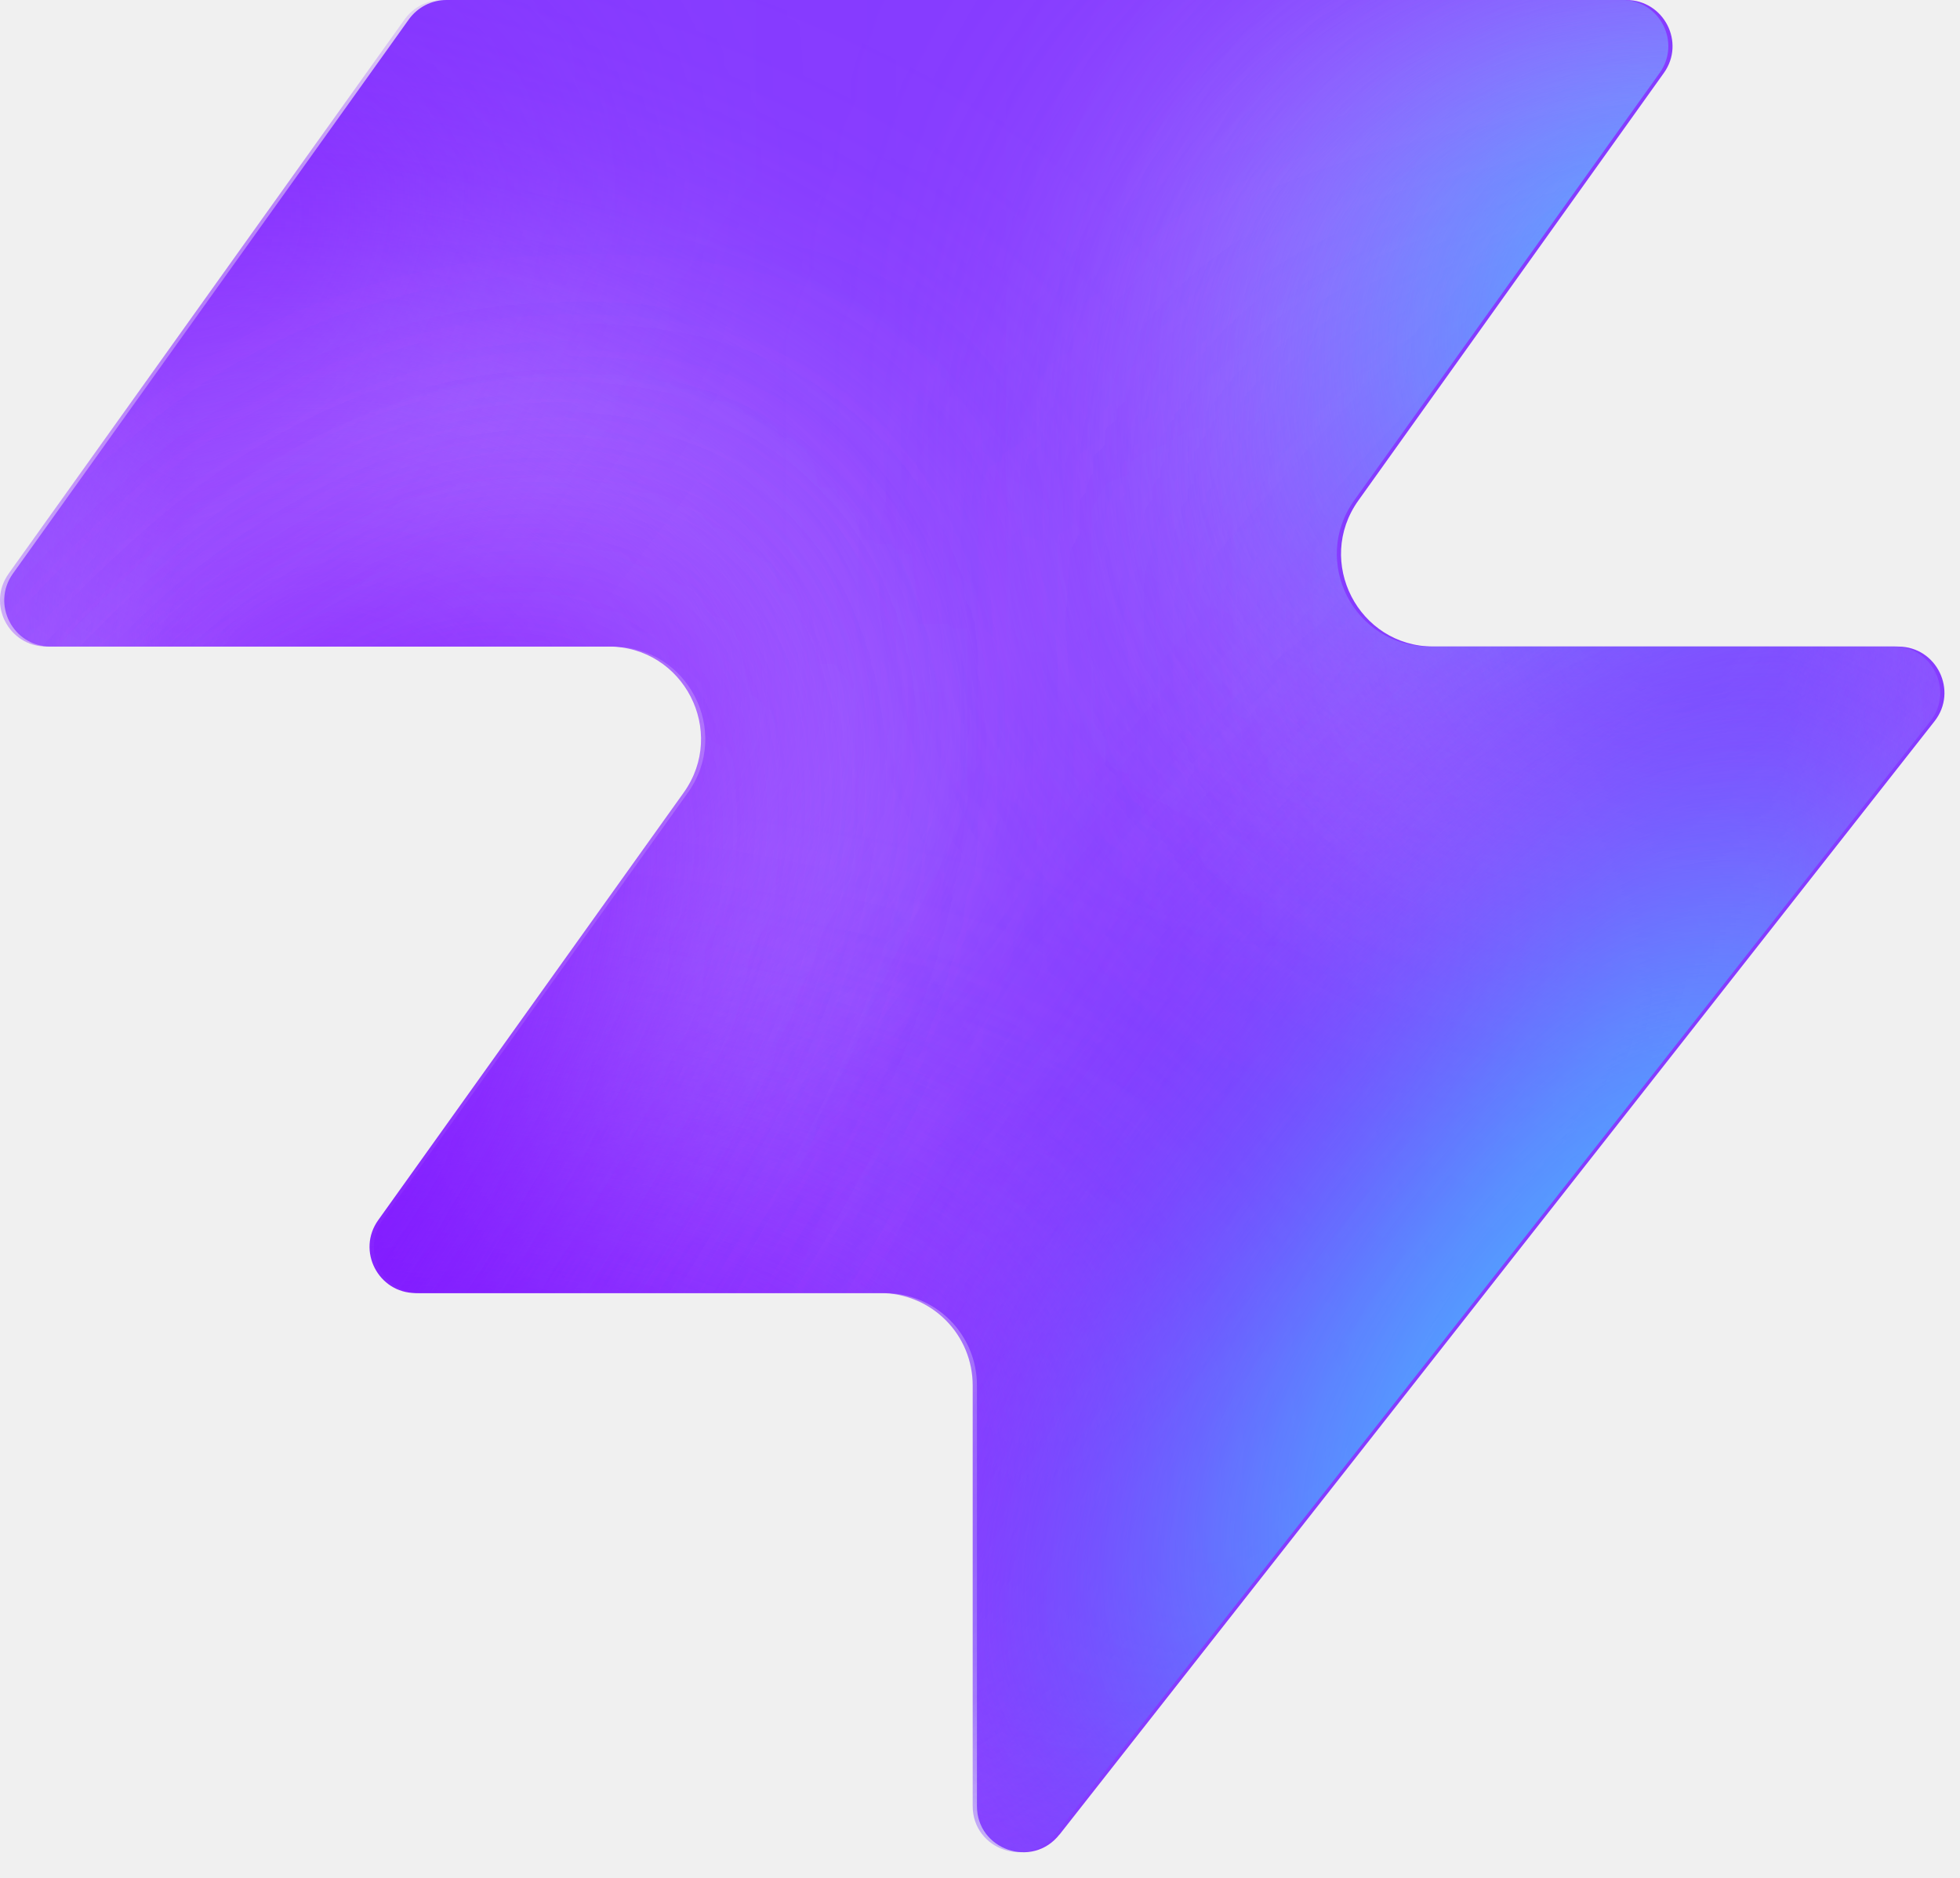
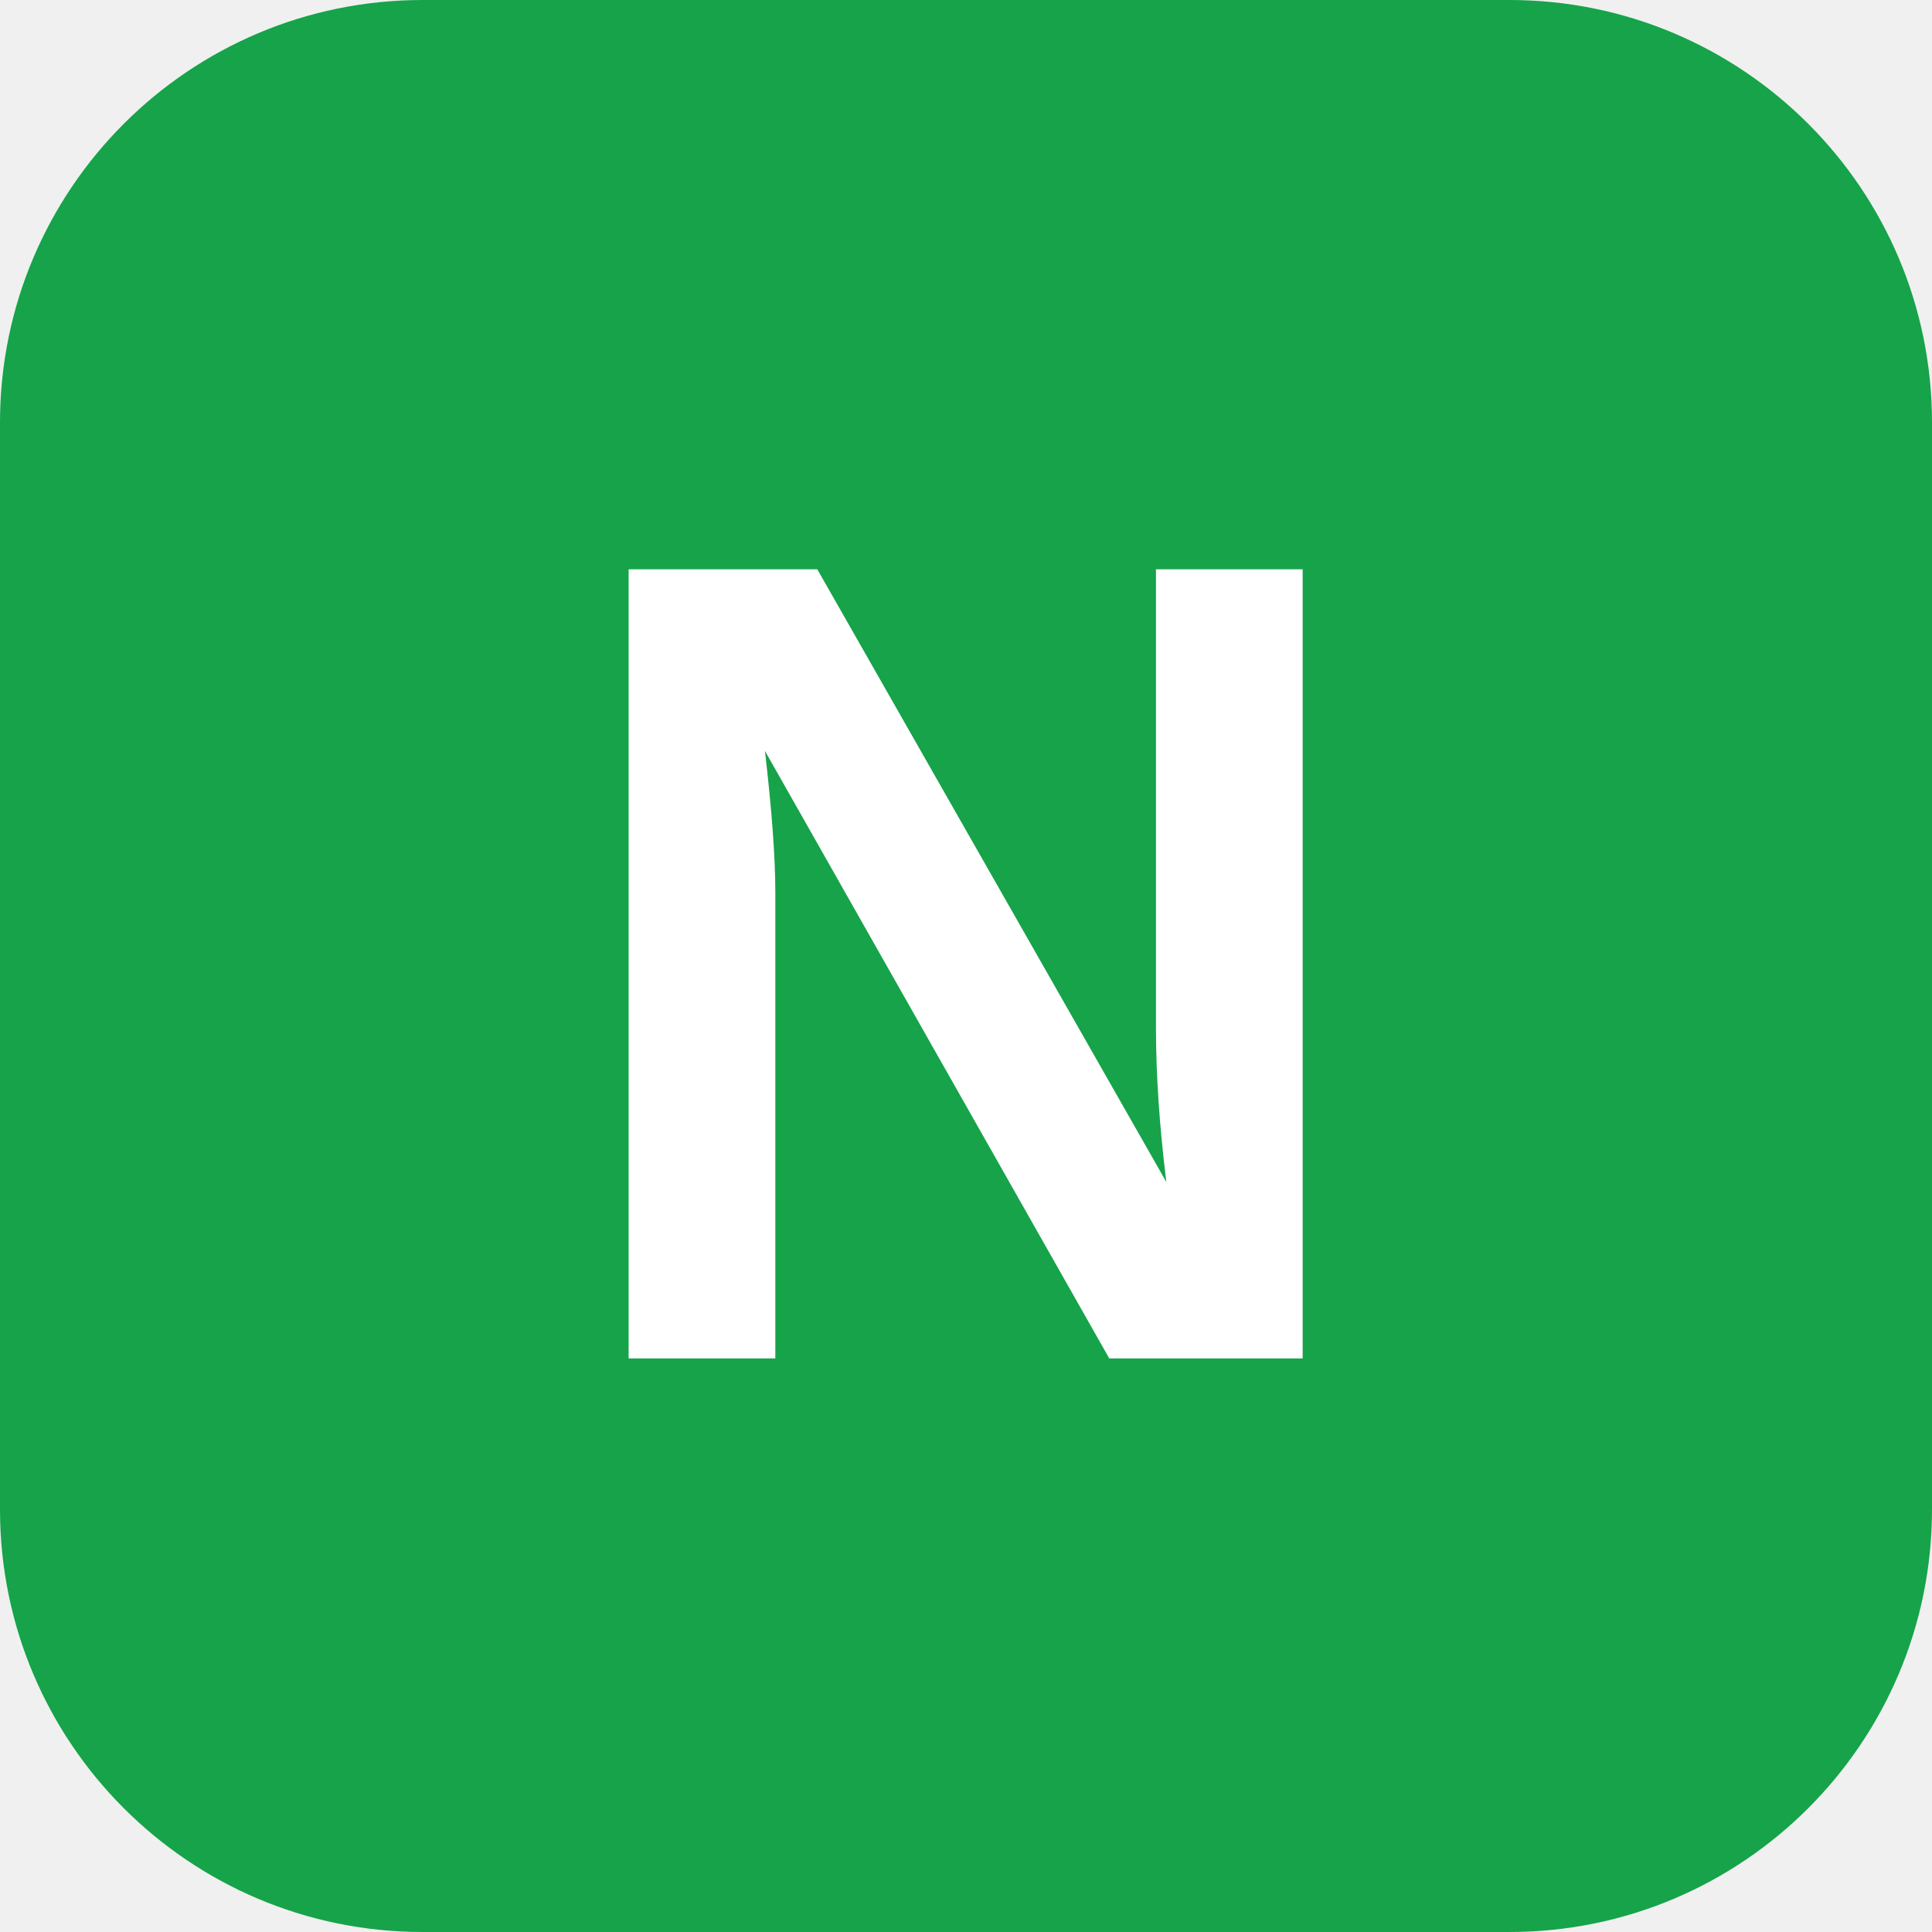
- <svg xmlns="http://www.w3.org/2000/svg" width="48" height="46" fill="none" viewBox="0 0 48 46">
-   <path fill="#863bff" d="M25.946 44.938c-.664.845-2.021.375-2.021-.698V33.937a2.26 2.26 0 0 0-2.262-2.262H10.287c-.92 0-1.456-1.04-.92-1.788l7.48-10.471c1.07-1.497 0-3.578-1.842-3.578H1.237c-.92 0-1.456-1.04-.92-1.788L10.013.474c.214-.297.556-.474.92-.474h28.894c.92 0 1.456 1.04.92 1.788l-7.48 10.471c-1.07 1.498 0 3.579 1.842 3.579h11.377c.943 0 1.473 1.088.89 1.83L25.947 44.94z" style="fill:#863bff;fill:color(display-p3 .525 .23 1);fill-opacity:1" />
-   <mask id="a" width="48" height="46" x="0" y="0" maskUnits="userSpaceOnUse" style="mask-type:alpha">
-     <path fill="#000" d="M25.842 44.938c-.664.844-2.021.375-2.021-.698V33.937a2.26 2.26 0 0 0-2.262-2.262H10.183c-.92 0-1.456-1.04-.92-1.788l7.48-10.471c1.07-1.498 0-3.579-1.842-3.579H1.133c-.92 0-1.456-1.04-.92-1.787L9.91.473c.214-.297.556-.474.92-.474h28.894c.92 0 1.456 1.04.92 1.788l-7.48 10.471c-1.07 1.498 0 3.578 1.842 3.578h11.377c.943 0 1.473 1.088.89 1.832L25.843 44.94z" style="fill:#000;fill-opacity:1" />
-   </mask>
-   <g mask="url(#a)">
-     <g filter="url(#b)">
-       <ellipse cx="5.508" cy="14.704" fill="#ede6ff" rx="5.508" ry="14.704" style="fill:#ede6ff;fill:color(display-p3 .927 .903 1);fill-opacity:1" transform="matrix(.00324 1 1 -.00324 -4.47 31.516)" />
-     </g>
-     <g filter="url(#c)">
-       <ellipse cx="10.399" cy="29.851" fill="#ede6ff" rx="10.399" ry="29.851" style="fill:#ede6ff;fill:color(display-p3 .927 .903 1);fill-opacity:1" transform="matrix(.00324 1 1 -.00324 -39.328 7.883)" />
-     </g>
-     <g filter="url(#d)">
-       <ellipse cx="5.508" cy="30.487" fill="#7e14ff" rx="5.508" ry="30.487" style="fill:#7e14ff;fill:color(display-p3 .492 .077 1);fill-opacity:1" transform="rotate(89.814 -25.913 -14.639)scale(1 -1)" />
-     </g>
-     <g filter="url(#e)">
-       <ellipse cx="5.508" cy="30.599" fill="#7e14ff" rx="5.508" ry="30.599" style="fill:#7e14ff;fill:color(display-p3 .492 .077 1);fill-opacity:1" transform="rotate(89.814 -32.644 -3.334)scale(1 -1)" />
-     </g>
-     <g filter="url(#f)">
-       <ellipse cx="5.508" cy="30.599" fill="#7e14ff" rx="5.508" ry="30.599" style="fill:#7e14ff;fill:color(display-p3 .492 .077 1);fill-opacity:1" transform="matrix(.00324 1 1 -.00324 -34.34 30.47)" />
-     </g>
-     <g filter="url(#g)">
-       <ellipse cx="14.072" cy="22.078" fill="#ede6ff" rx="14.072" ry="22.078" style="fill:#ede6ff;fill:color(display-p3 .927 .903 1);fill-opacity:1" transform="rotate(93.35 24.506 48.493)scale(-1 1)" />
-     </g>
-     <g filter="url(#h)">
-       <ellipse cx="3.47" cy="21.501" fill="#7e14ff" rx="3.47" ry="21.501" style="fill:#7e14ff;fill:color(display-p3 .492 .077 1);fill-opacity:1" transform="rotate(89.009 28.708 47.59)scale(-1 1)" />
-     </g>
-     <g filter="url(#i)">
-       <ellipse cx="3.47" cy="21.501" fill="#7e14ff" rx="3.47" ry="21.501" style="fill:#7e14ff;fill:color(display-p3 .492 .077 1);fill-opacity:1" transform="rotate(89.009 28.708 47.59)scale(-1 1)" />
-     </g>
-     <g filter="url(#j)">
-       <ellipse cx=".387" cy="8.972" fill="#7e14ff" rx="4.407" ry="29.108" style="fill:#7e14ff;fill:color(display-p3 .492 .077 1);fill-opacity:1" transform="rotate(39.51 .387 8.972)" />
-     </g>
-     <g filter="url(#k)">
-       <ellipse cx="47.523" cy="-6.092" fill="#7e14ff" rx="4.407" ry="29.108" style="fill:#7e14ff;fill:color(display-p3 .492 .077 1);fill-opacity:1" transform="rotate(37.892 47.523 -6.092)" />
-     </g>
-     <g filter="url(#l)">
-       <ellipse cx="41.412" cy="6.333" fill="#47bfff" rx="5.971" ry="9.665" style="fill:#47bfff;fill:color(display-p3 .28 .748 1);fill-opacity:1" transform="rotate(37.892 41.412 6.333)" />
-     </g>
-     <g filter="url(#m)">
-       <ellipse cx="-1.879" cy="38.332" fill="#7e14ff" rx="4.407" ry="29.108" style="fill:#7e14ff;fill:color(display-p3 .492 .077 1);fill-opacity:1" transform="rotate(37.892 -1.88 38.332)" />
-     </g>
-     <g filter="url(#n)">
-       <ellipse cx="-1.879" cy="38.332" fill="#7e14ff" rx="4.407" ry="29.108" style="fill:#7e14ff;fill:color(display-p3 .492 .077 1);fill-opacity:1" transform="rotate(37.892 -1.88 38.332)" />
-     </g>
-     <g filter="url(#o)">
-       <ellipse cx="35.651" cy="29.907" fill="#7e14ff" rx="4.407" ry="29.108" style="fill:#7e14ff;fill:color(display-p3 .492 .077 1);fill-opacity:1" transform="rotate(37.892 35.651 29.907)" />
-     </g>
-     <g filter="url(#p)">
-       <ellipse cx="38.418" cy="32.4" fill="#47bfff" rx="5.971" ry="15.297" style="fill:#47bfff;fill:color(display-p3 .28 .748 1);fill-opacity:1" transform="rotate(37.892 38.418 32.4)" />
-     </g>
-   </g>
-   <defs>
-     <filter id="b" width="60.045" height="41.654" x="-19.77" y="16.149" color-interpolation-filters="sRGB" filterUnits="userSpaceOnUse">
-       <feFlood flood-opacity="0" result="BackgroundImageFix" />
-       <feBlend in="SourceGraphic" in2="BackgroundImageFix" result="shape" />
-       <feGaussianBlur result="effect1_foregroundBlur_2002_17158" stdDeviation="7.659" />
-     </filter>
-     <filter id="c" width="90.34" height="51.437" x="-54.613" y="-7.533" color-interpolation-filters="sRGB" filterUnits="userSpaceOnUse">
-       <feFlood flood-opacity="0" result="BackgroundImageFix" />
-       <feBlend in="SourceGraphic" in2="BackgroundImageFix" result="shape" />
-       <feGaussianBlur result="effect1_foregroundBlur_2002_17158" stdDeviation="7.659" />
-     </filter>
-     <filter id="d" width="79.355" height="29.4" x="-49.64" y="2.03" color-interpolation-filters="sRGB" filterUnits="userSpaceOnUse">
-       <feFlood flood-opacity="0" result="BackgroundImageFix" />
-       <feBlend in="SourceGraphic" in2="BackgroundImageFix" result="shape" />
-       <feGaussianBlur result="effect1_foregroundBlur_2002_17158" stdDeviation="4.596" />
-     </filter>
-     <filter id="e" width="79.579" height="29.4" x="-45.045" y="20.029" color-interpolation-filters="sRGB" filterUnits="userSpaceOnUse">
-       <feFlood flood-opacity="0" result="BackgroundImageFix" />
-       <feBlend in="SourceGraphic" in2="BackgroundImageFix" result="shape" />
-       <feGaussianBlur result="effect1_foregroundBlur_2002_17158" stdDeviation="4.596" />
-     </filter>
-     <filter id="f" width="79.579" height="29.4" x="-43.513" y="21.178" color-interpolation-filters="sRGB" filterUnits="userSpaceOnUse">
-       <feFlood flood-opacity="0" result="BackgroundImageFix" />
-       <feBlend in="SourceGraphic" in2="BackgroundImageFix" result="shape" />
-       <feGaussianBlur result="effect1_foregroundBlur_2002_17158" stdDeviation="4.596" />
-     </filter>
-     <filter id="g" width="74.749" height="58.852" x="15.756" y="-17.901" color-interpolation-filters="sRGB" filterUnits="userSpaceOnUse">
-       <feFlood flood-opacity="0" result="BackgroundImageFix" />
-       <feBlend in="SourceGraphic" in2="BackgroundImageFix" result="shape" />
-       <feGaussianBlur result="effect1_foregroundBlur_2002_17158" stdDeviation="7.659" />
-     </filter>
-     <filter id="h" width="61.377" height="25.362" x="23.548" y="2.284" color-interpolation-filters="sRGB" filterUnits="userSpaceOnUse">
-       <feFlood flood-opacity="0" result="BackgroundImageFix" />
-       <feBlend in="SourceGraphic" in2="BackgroundImageFix" result="shape" />
-       <feGaussianBlur result="effect1_foregroundBlur_2002_17158" stdDeviation="4.596" />
-     </filter>
-     <filter id="i" width="61.377" height="25.362" x="23.548" y="2.284" color-interpolation-filters="sRGB" filterUnits="userSpaceOnUse">
-       <feFlood flood-opacity="0" result="BackgroundImageFix" />
-       <feBlend in="SourceGraphic" in2="BackgroundImageFix" result="shape" />
-       <feGaussianBlur result="effect1_foregroundBlur_2002_17158" stdDeviation="4.596" />
-     </filter>
-     <filter id="j" width="56.045" height="63.649" x="-27.636" y="-22.853" color-interpolation-filters="sRGB" filterUnits="userSpaceOnUse">
-       <feFlood flood-opacity="0" result="BackgroundImageFix" />
-       <feBlend in="SourceGraphic" in2="BackgroundImageFix" result="shape" />
-       <feGaussianBlur result="effect1_foregroundBlur_2002_17158" stdDeviation="4.596" />
-     </filter>
-     <filter id="k" width="54.814" height="64.646" x="20.116" y="-38.415" color-interpolation-filters="sRGB" filterUnits="userSpaceOnUse">
-       <feFlood flood-opacity="0" result="BackgroundImageFix" />
-       <feBlend in="SourceGraphic" in2="BackgroundImageFix" result="shape" />
-       <feGaussianBlur result="effect1_foregroundBlur_2002_17158" stdDeviation="4.596" />
-     </filter>
-     <filter id="l" width="33.541" height="35.313" x="24.641" y="-11.323" color-interpolation-filters="sRGB" filterUnits="userSpaceOnUse">
-       <feFlood flood-opacity="0" result="BackgroundImageFix" />
-       <feBlend in="SourceGraphic" in2="BackgroundImageFix" result="shape" />
-       <feGaussianBlur result="effect1_foregroundBlur_2002_17158" stdDeviation="4.596" />
-     </filter>
-     <filter id="m" width="54.814" height="64.646" x="-29.286" y="6.009" color-interpolation-filters="sRGB" filterUnits="userSpaceOnUse">
-       <feFlood flood-opacity="0" result="BackgroundImageFix" />
-       <feBlend in="SourceGraphic" in2="BackgroundImageFix" result="shape" />
-       <feGaussianBlur result="effect1_foregroundBlur_2002_17158" stdDeviation="4.596" />
-     </filter>
-     <filter id="n" width="54.814" height="64.646" x="-29.286" y="6.009" color-interpolation-filters="sRGB" filterUnits="userSpaceOnUse">
-       <feFlood flood-opacity="0" result="BackgroundImageFix" />
-       <feBlend in="SourceGraphic" in2="BackgroundImageFix" result="shape" />
-       <feGaussianBlur result="effect1_foregroundBlur_2002_17158" stdDeviation="4.596" />
-     </filter>
-     <filter id="o" width="54.814" height="64.646" x="8.244" y="-2.416" color-interpolation-filters="sRGB" filterUnits="userSpaceOnUse">
-       <feFlood flood-opacity="0" result="BackgroundImageFix" />
-       <feBlend in="SourceGraphic" in2="BackgroundImageFix" result="shape" />
-       <feGaussianBlur result="effect1_foregroundBlur_2002_17158" stdDeviation="4.596" />
-     </filter>
-     <filter id="p" width="39.409" height="43.623" x="18.713" y="10.588" color-interpolation-filters="sRGB" filterUnits="userSpaceOnUse">
-       <feFlood flood-opacity="0" result="BackgroundImageFix" />
-       <feBlend in="SourceGraphic" in2="BackgroundImageFix" result="shape" />
-       <feGaussianBlur result="effect1_foregroundBlur_2002_17158" stdDeviation="4.596" />
-     </filter>
-   </defs>
+ <svg xmlns="http://www.w3.org/2000/svg" viewBox="0 0 64 64">
+   <rect width="64" height="64" rx="14" fill="#16A34A" />
+   <text x="32" y="45" text-anchor="middle" font-family="Arial, Helvetica, sans-serif" font-weight="bold" font-size="38" fill="#FFFFFF">N</text>
</svg>
